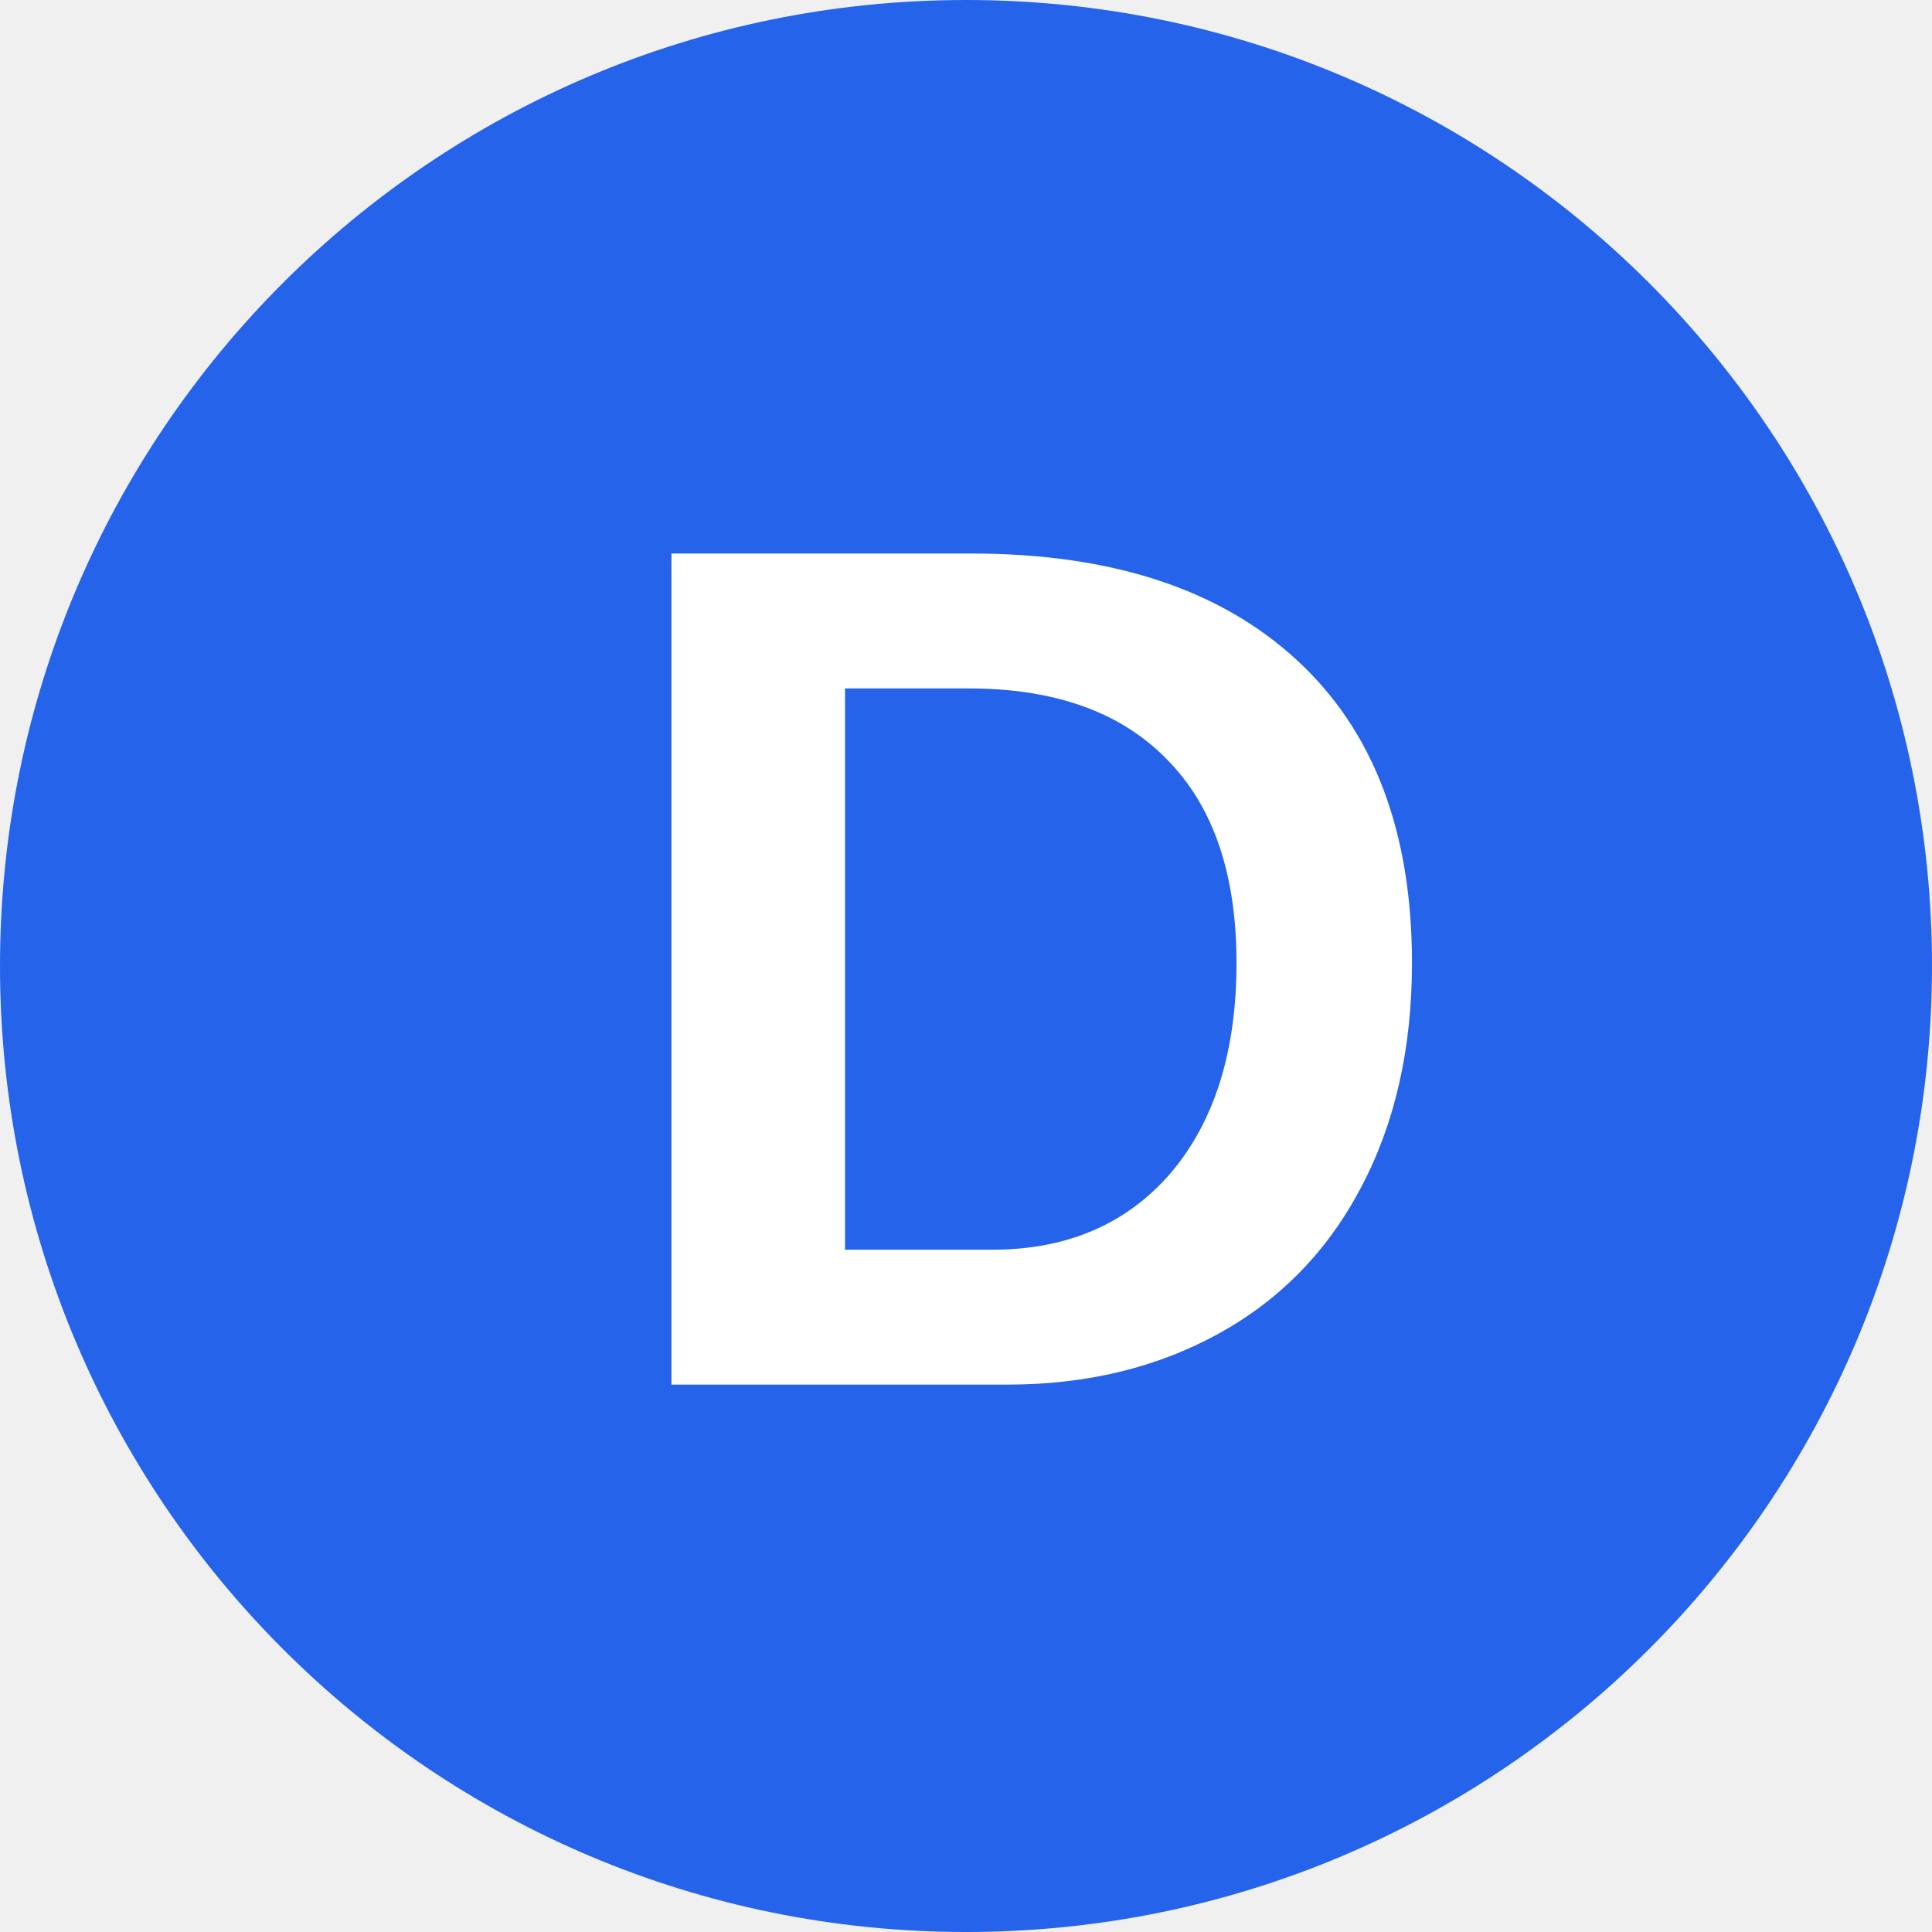
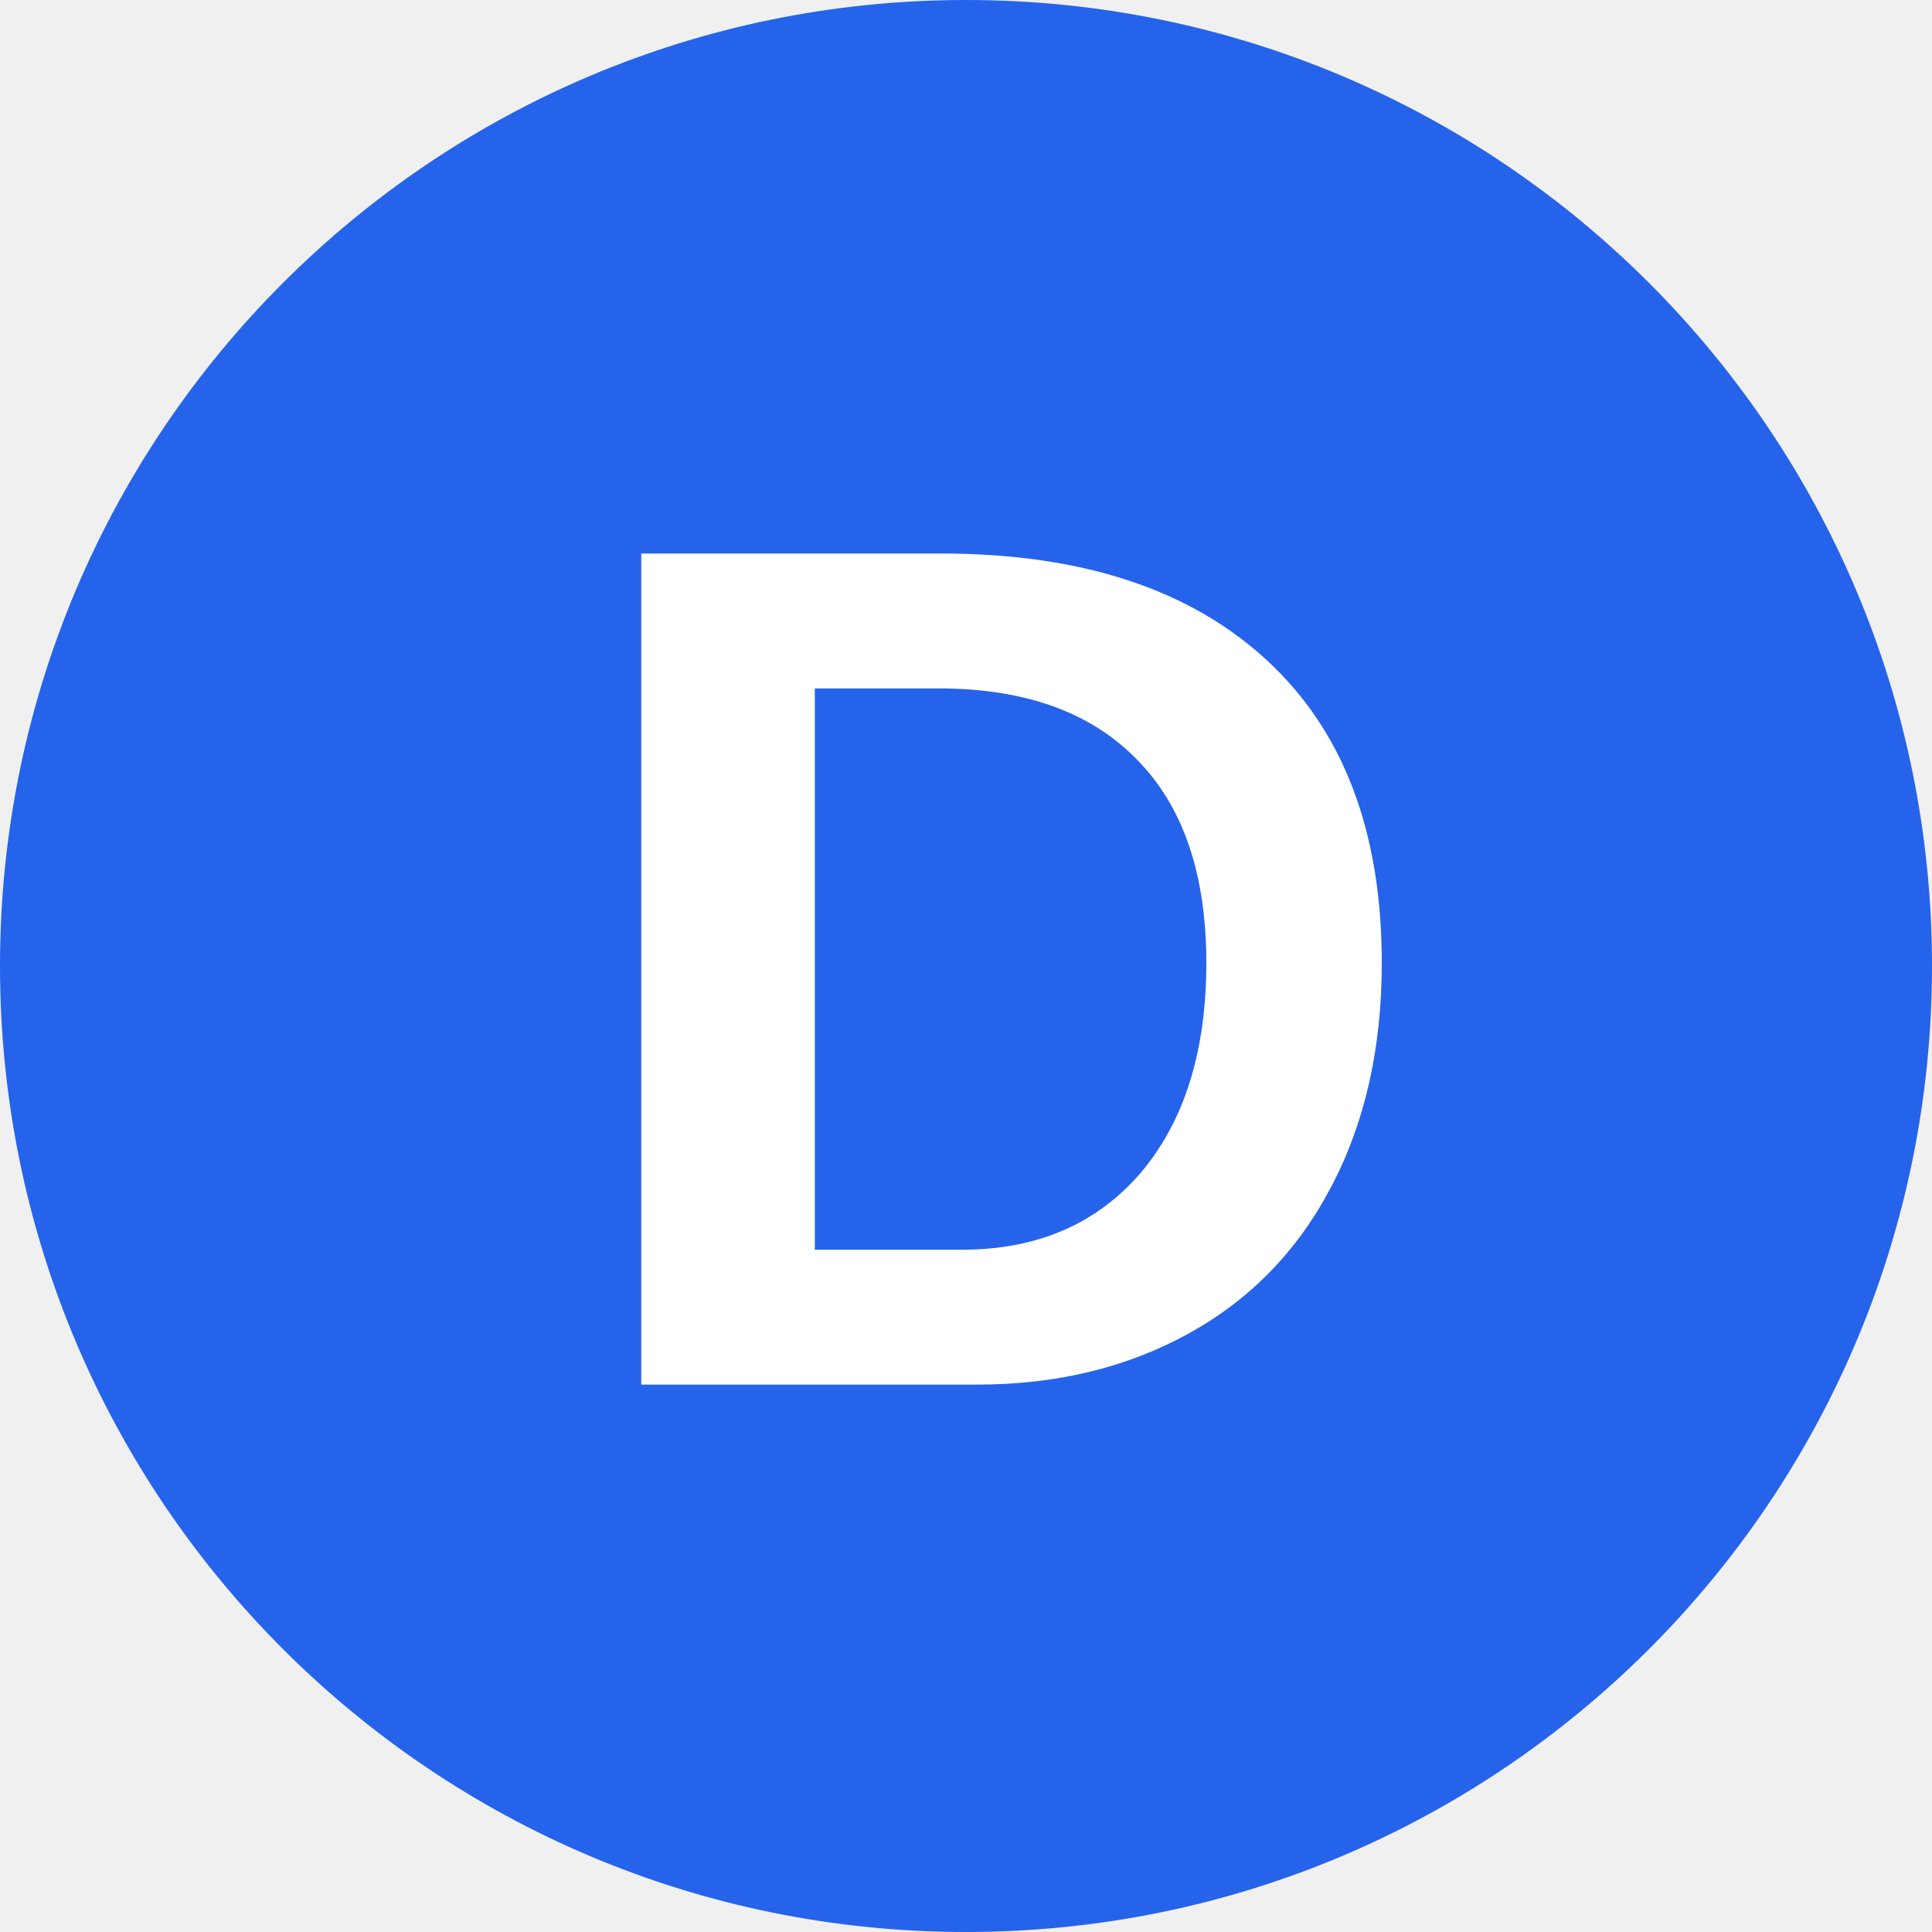
<svg xmlns="http://www.w3.org/2000/svg" width="32" height="32" viewBox="0 0 32 32">
  <circle cx="16" cy="16" r="16" fill="#2563EB" />
-   <text x="17" y="16" text-anchor="middle" dominant-baseline="central" font-family="Arial,Helvetica,sans-serif" font-weight="bold" font-size="20" fill="white">D</text>
+   <text x="16.5" y="16" text-anchor="middle" dominant-baseline="central" font-family="Arial,Helvetica,sans-serif" font-weight="bold" font-size="20" fill="white">D</text>
</svg>
